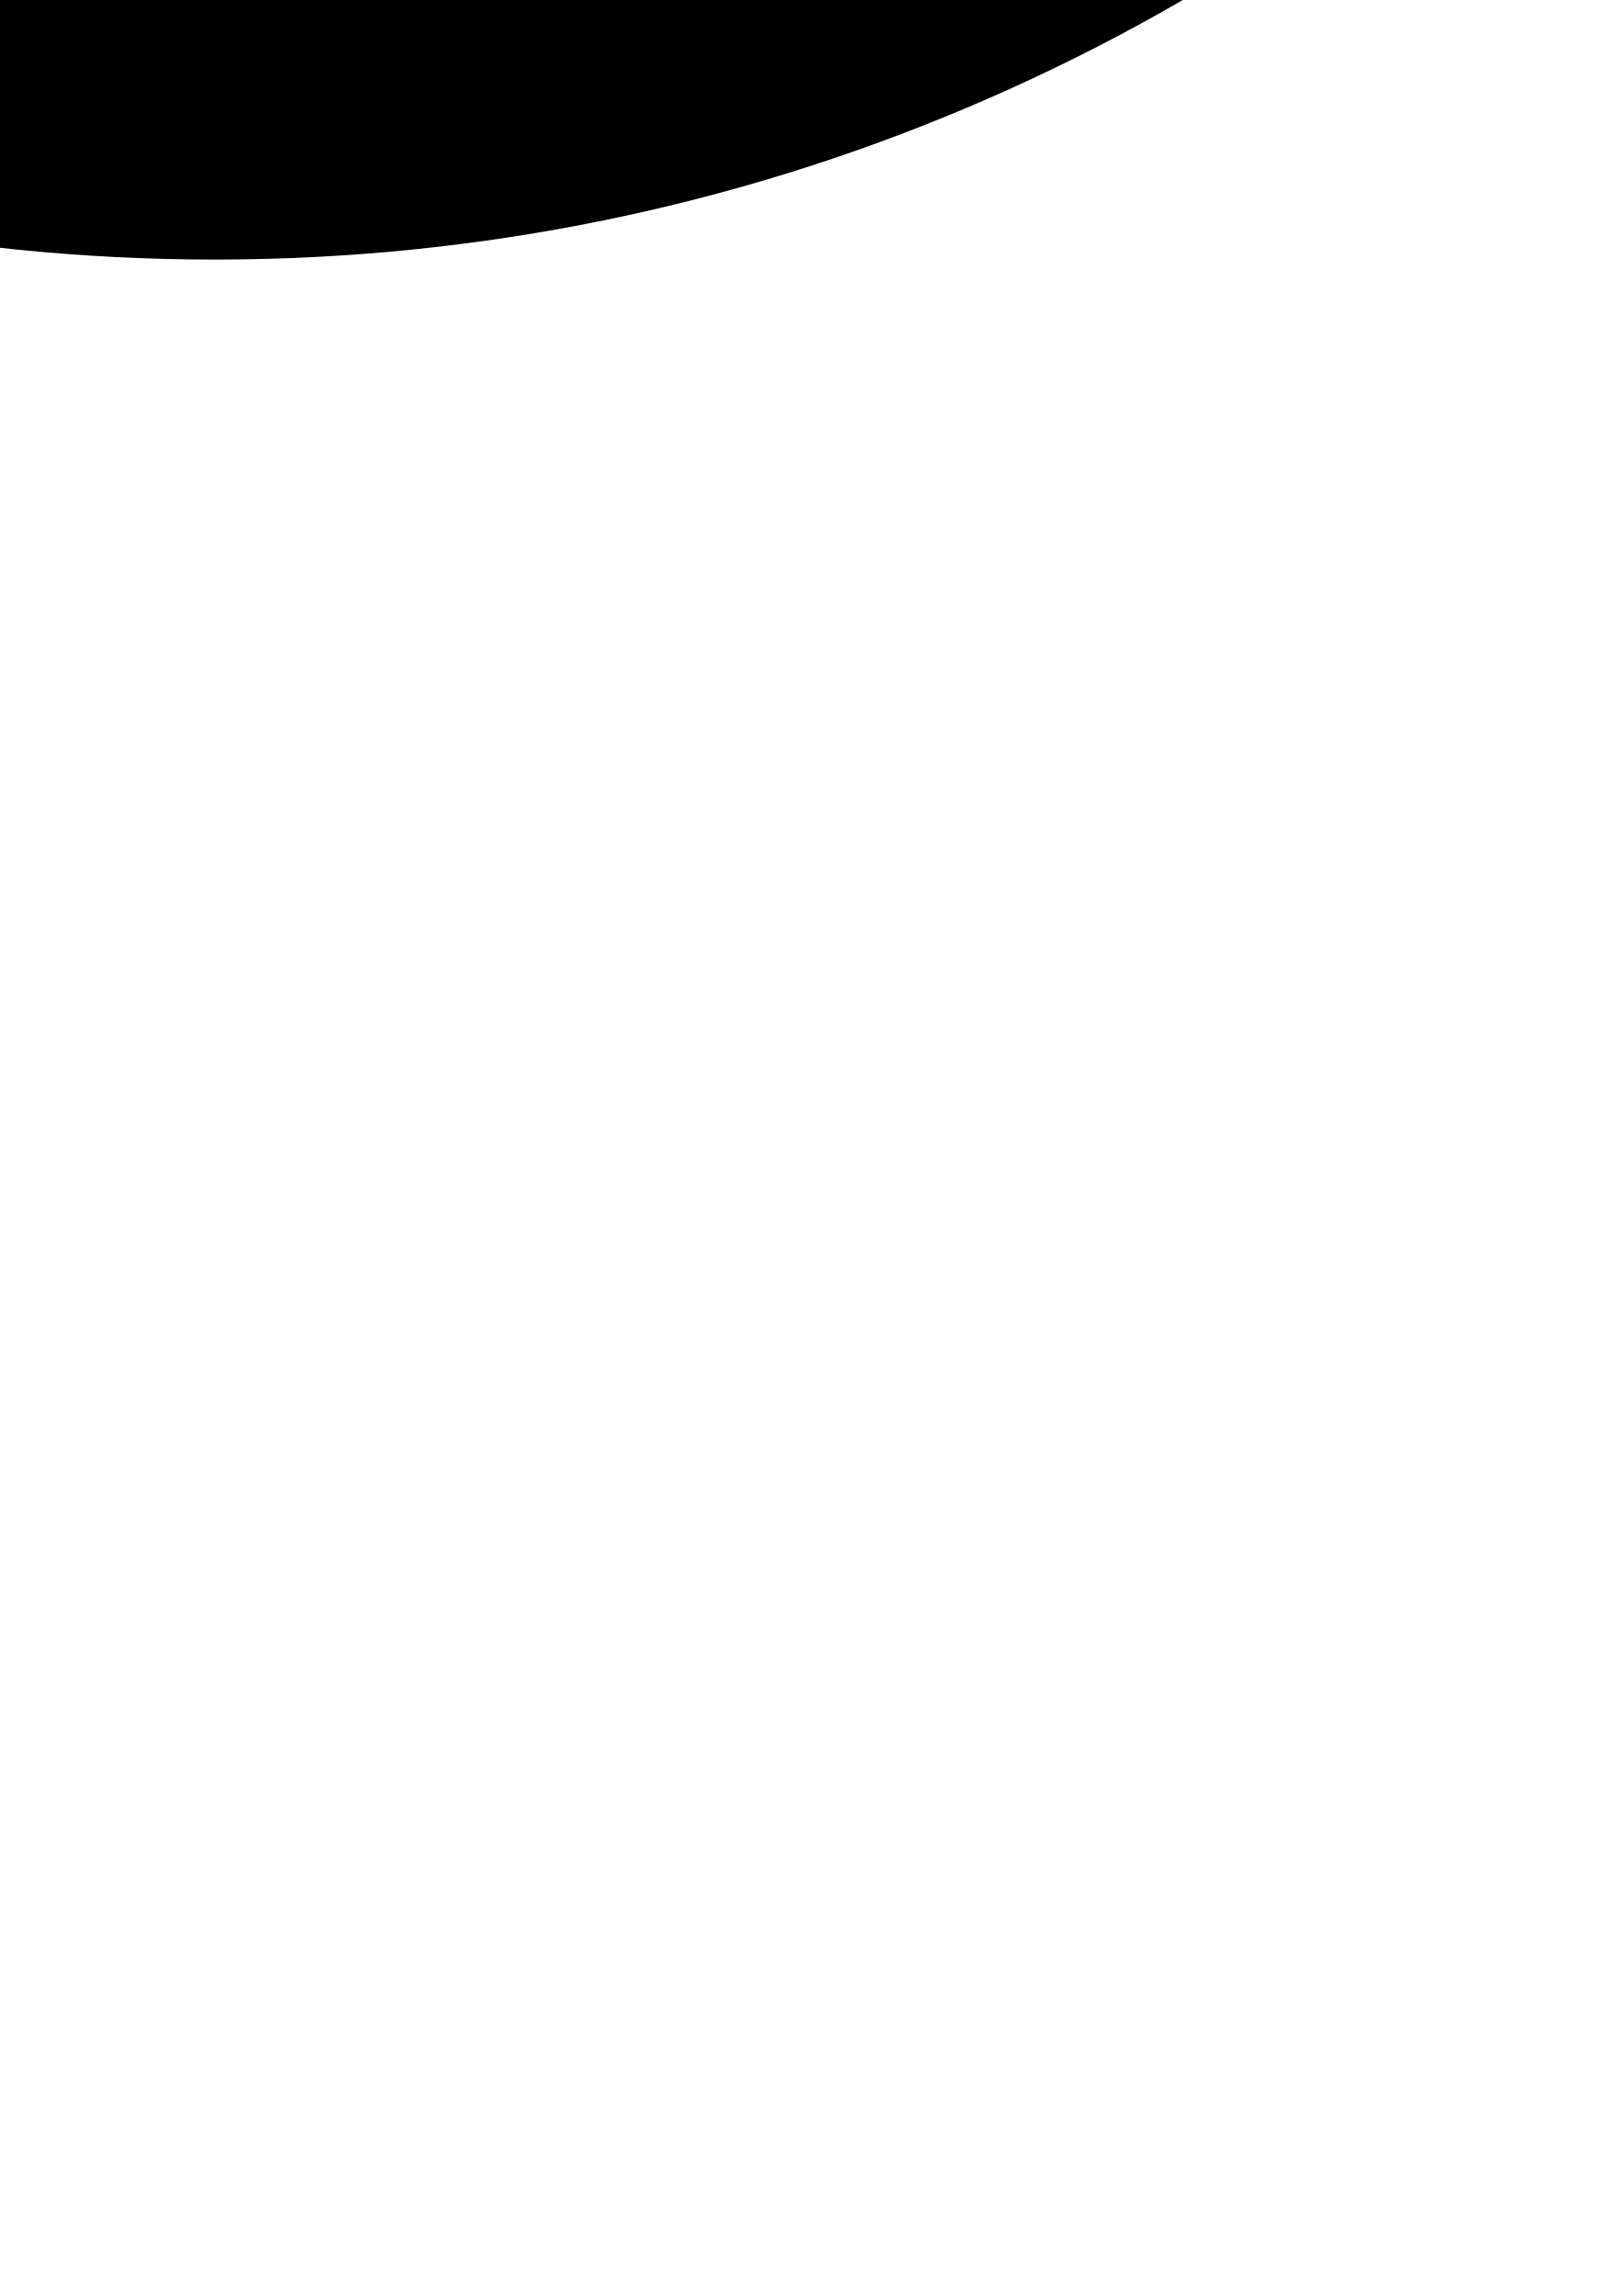
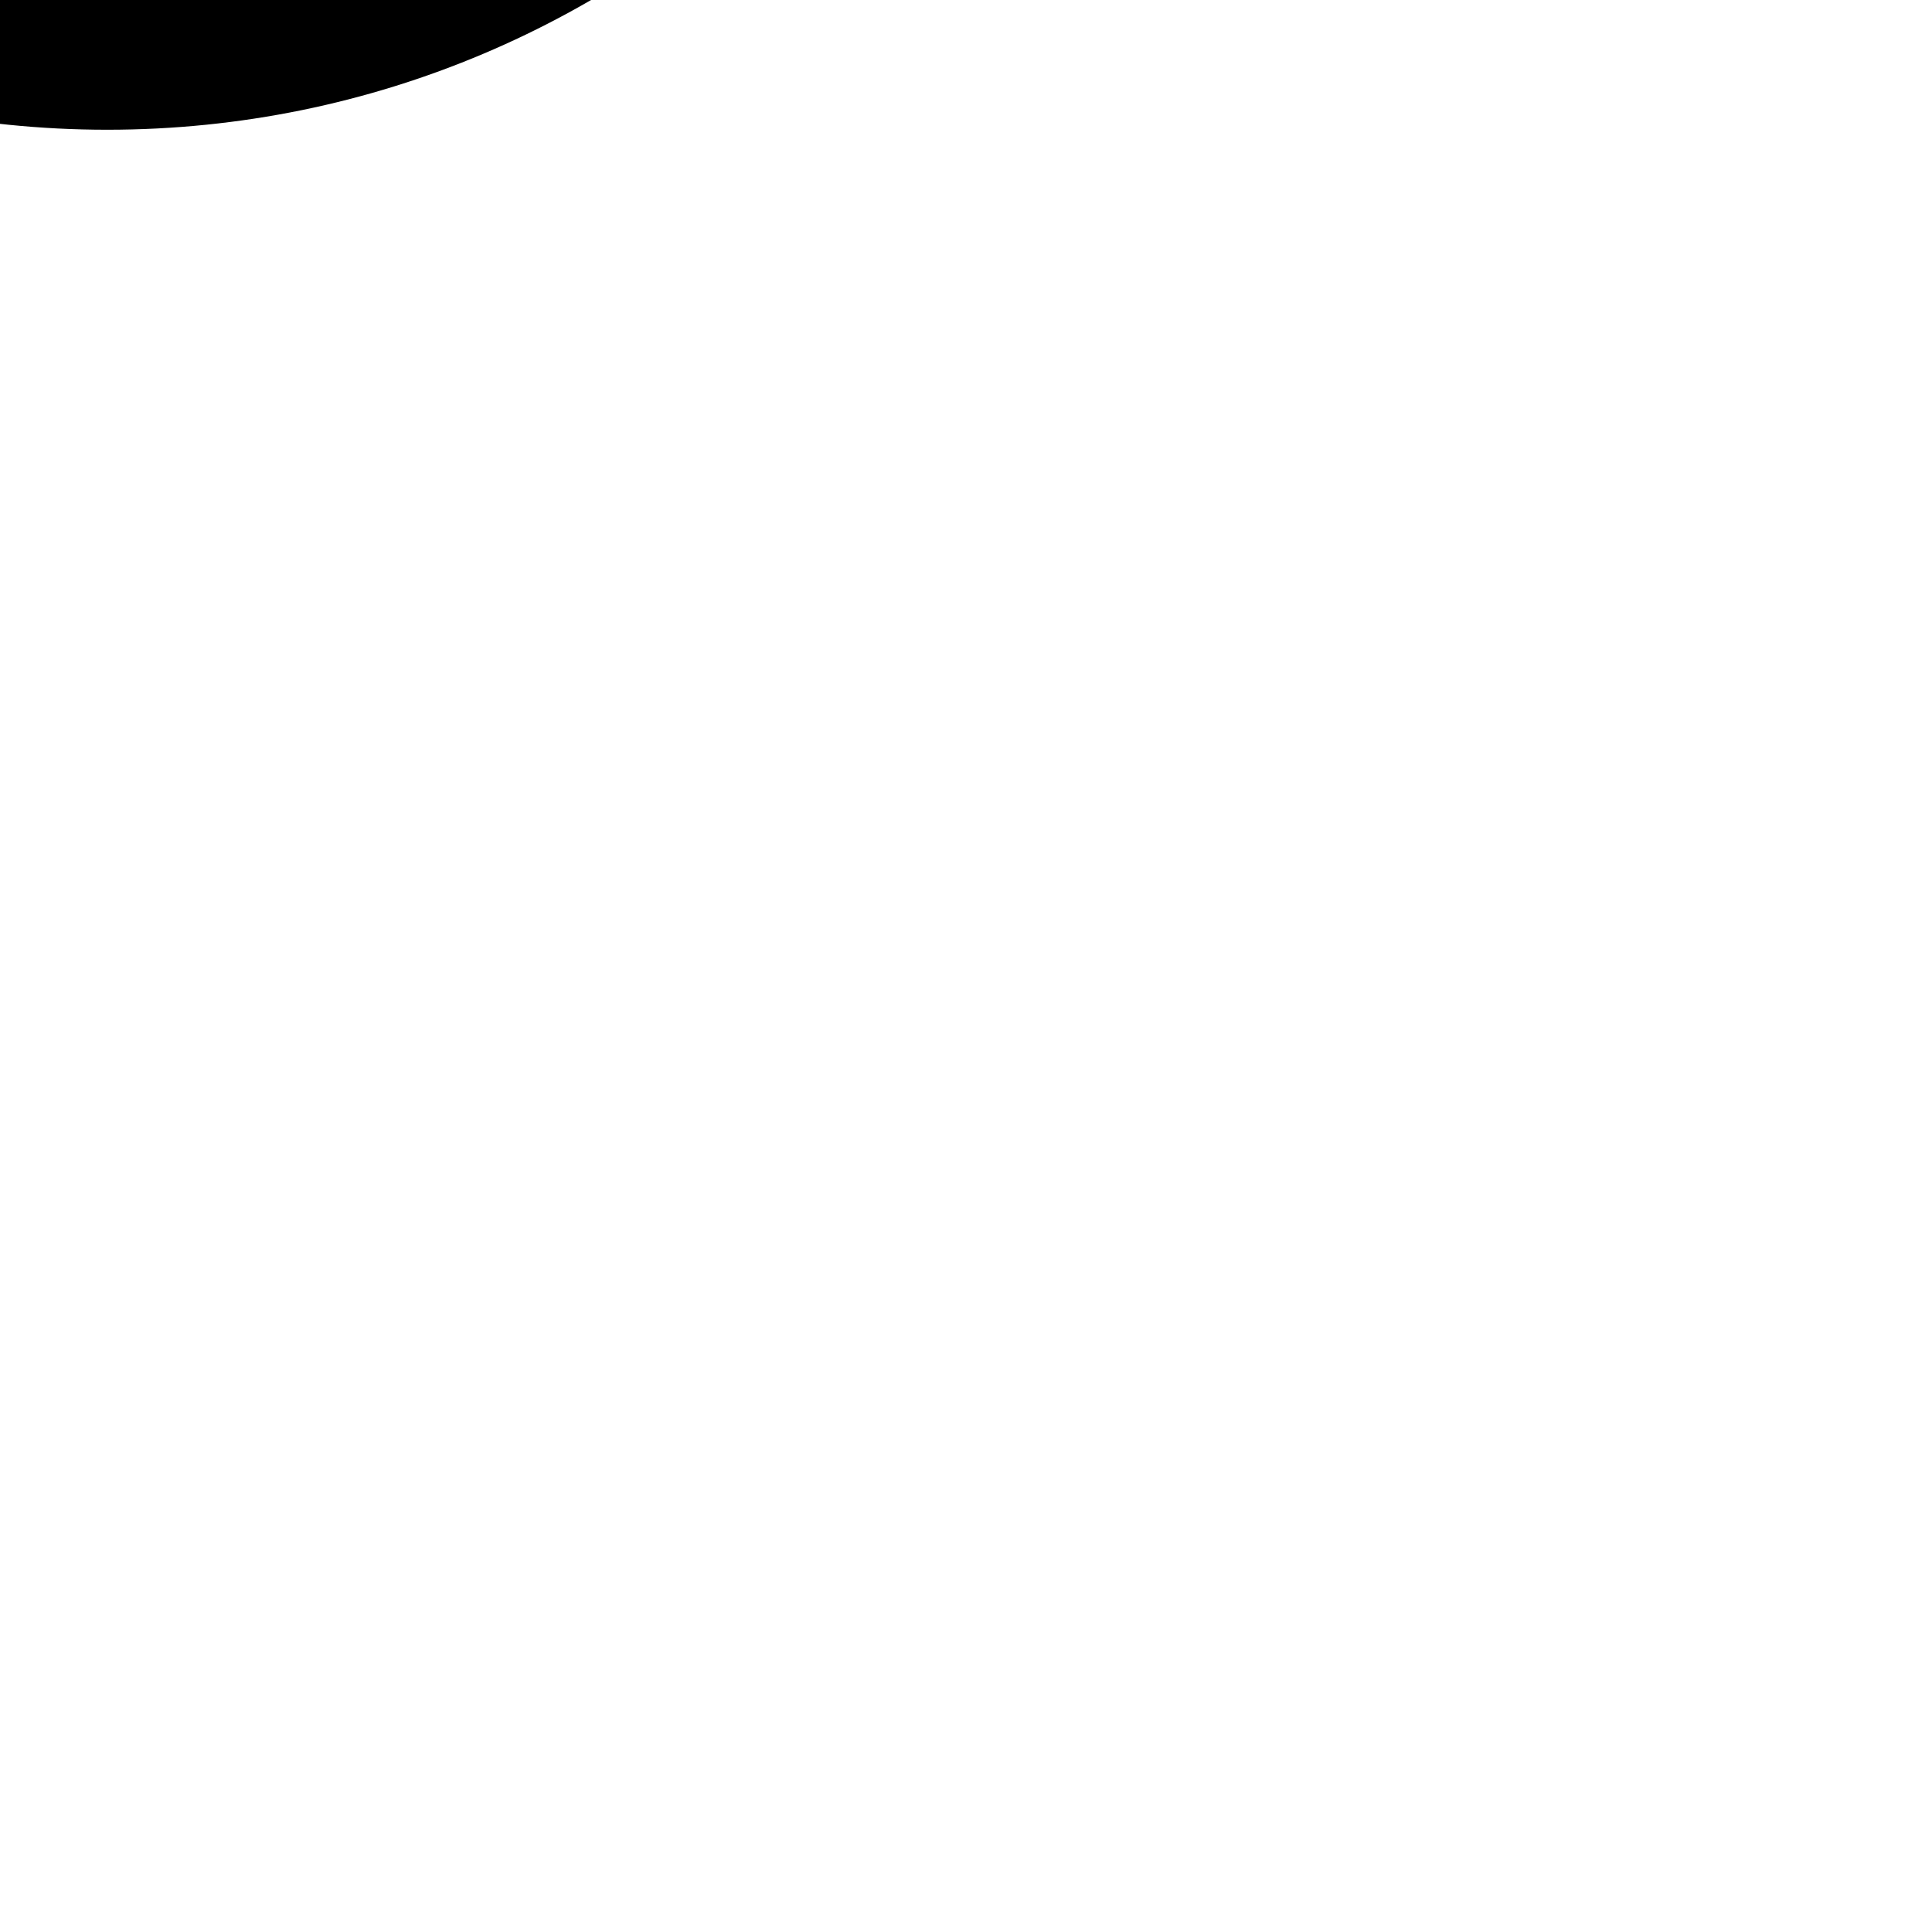
- <svg xmlns="http://www.w3.org/2000/svg" width="210mm" height="297mm" viewBox="0 0 210 297" version="1.1" id="svg8">
-   <defs id="defs2" />
-   <g id="layer1">
-     <path id="path833" style="fill:#000000;fill-rule:evenodd;stroke-width:0.893" d="M 27.61,-466.423 A 250,250 0 0 0 -222.25,-216.423 250,250 0 0 0 27.75,33.577 250,250 0 0 0 277.75,-216.423 250,250 0 0 0 27.75,-466.423 a 250,250 0 0 0 -0.14,0 z m 0.167,109.692 c 3.658,0 7.317,0.425 10.879,1.274 l 104.349,25.21 c 9.975,2.411 9.975,14.852 0,17.264 l -52.778,12.715 c 4.768,9.427 7.673,19.949 7.673,31.239 0,38.747 -31.404,70.15 -70.151,70.15 -38.747,0 -70.151,-31.403 -70.151,-70.15 0,-11.29 2.96,-21.812 7.673,-31.239 l -36.171,-8.714 v 28.828 c 3.836,2.302 6.577,6.303 6.577,11.125 0,4.604 -2.521,8.44 -6.083,10.796 l 8.549,34.144 c 0.932,3.782 -1.151,7.673 -4.165,7.673 h -22.909 c -3.014,0 -5.097,-3.891 -4.165,-7.673 l 8.55,-34.144 c -3.562,-2.357 -6.084,-6.193 -6.084,-10.796 0,-4.823 2.74,-8.824 6.577,-11.125 v -32.006 l -3.507,-0.822 c -9.92,-2.411 -9.92,-14.907 0,-17.318 l 104.458,-25.156 c 3.562,-0.849 7.221,-1.274 10.879,-1.274 z m -52.312,175.719 52.284,52.284 52.284,-52.284 c 39.186,1.699 70.479,33.76 70.479,73.329 v 5.261 c 0,14.523 -11.783,26.306 -26.306,26.306 H -68.707 c -14.523,0 -26.306,-11.783 -26.306,-26.306 v -5.261 c 0,-39.569 31.294,-71.63 70.479,-73.329 z" />
-   </g>
+ <svg xmlns="http://www.w3.org/2000/svg" viewBox="0 0 500 500">
+   <path d="M 27.61,-466.423 A 250,250 0 0 0 -222.25,-216.423 250,250 0 0 0 27.75,33.577 250,250 0 0 0 277.75,-216.423 250,250 0 0 0 27.75,-466.423 a 250,250 0 0 0 -0.14,0 z m 0.167,109.692 c 3.658,0 7.317,0.425 10.879,1.274 l 104.349,25.21 c 9.975,2.411 9.975,14.852 0,17.264 l -52.778,12.715 c 4.768,9.427 7.673,19.949 7.673,31.239 0,38.747 -31.404,70.15 -70.151,70.15 -38.747,0 -70.151,-31.403 -70.151,-70.15 0,-11.29 2.96,-21.812 7.673,-31.239 l -36.171,-8.714 v 28.828 c 3.836,2.302 6.577,6.303 6.577,11.125 0,4.604 -2.521,8.44 -6.083,10.796 l 8.549,34.144 c 0.932,3.782 -1.151,7.673 -4.165,7.673 h -22.909 c -3.014,0 -5.097,-3.891 -4.165,-7.673 l 8.55,-34.144 c -3.562,-2.357 -6.084,-6.193 -6.084,-10.796 0,-4.823 2.74,-8.824 6.577,-11.125 v -32.006 l -3.507,-0.822 c -9.92,-2.411 -9.92,-14.907 0,-17.318 l 104.458,-25.156 c 3.562,-0.849 7.221,-1.274 10.879,-1.274 z m -52.312,175.719 52.284,52.284 52.284,-52.284 c 39.186,1.699 70.479,33.76 70.479,73.329 v 5.261 c 0,14.523 -11.783,26.306 -26.306,26.306 H -68.707 c -14.523,0 -26.306,-11.783 -26.306,-26.306 v -5.261 c 0,-39.569 31.294,-71.63 70.479,-73.329 z" />
</svg>
